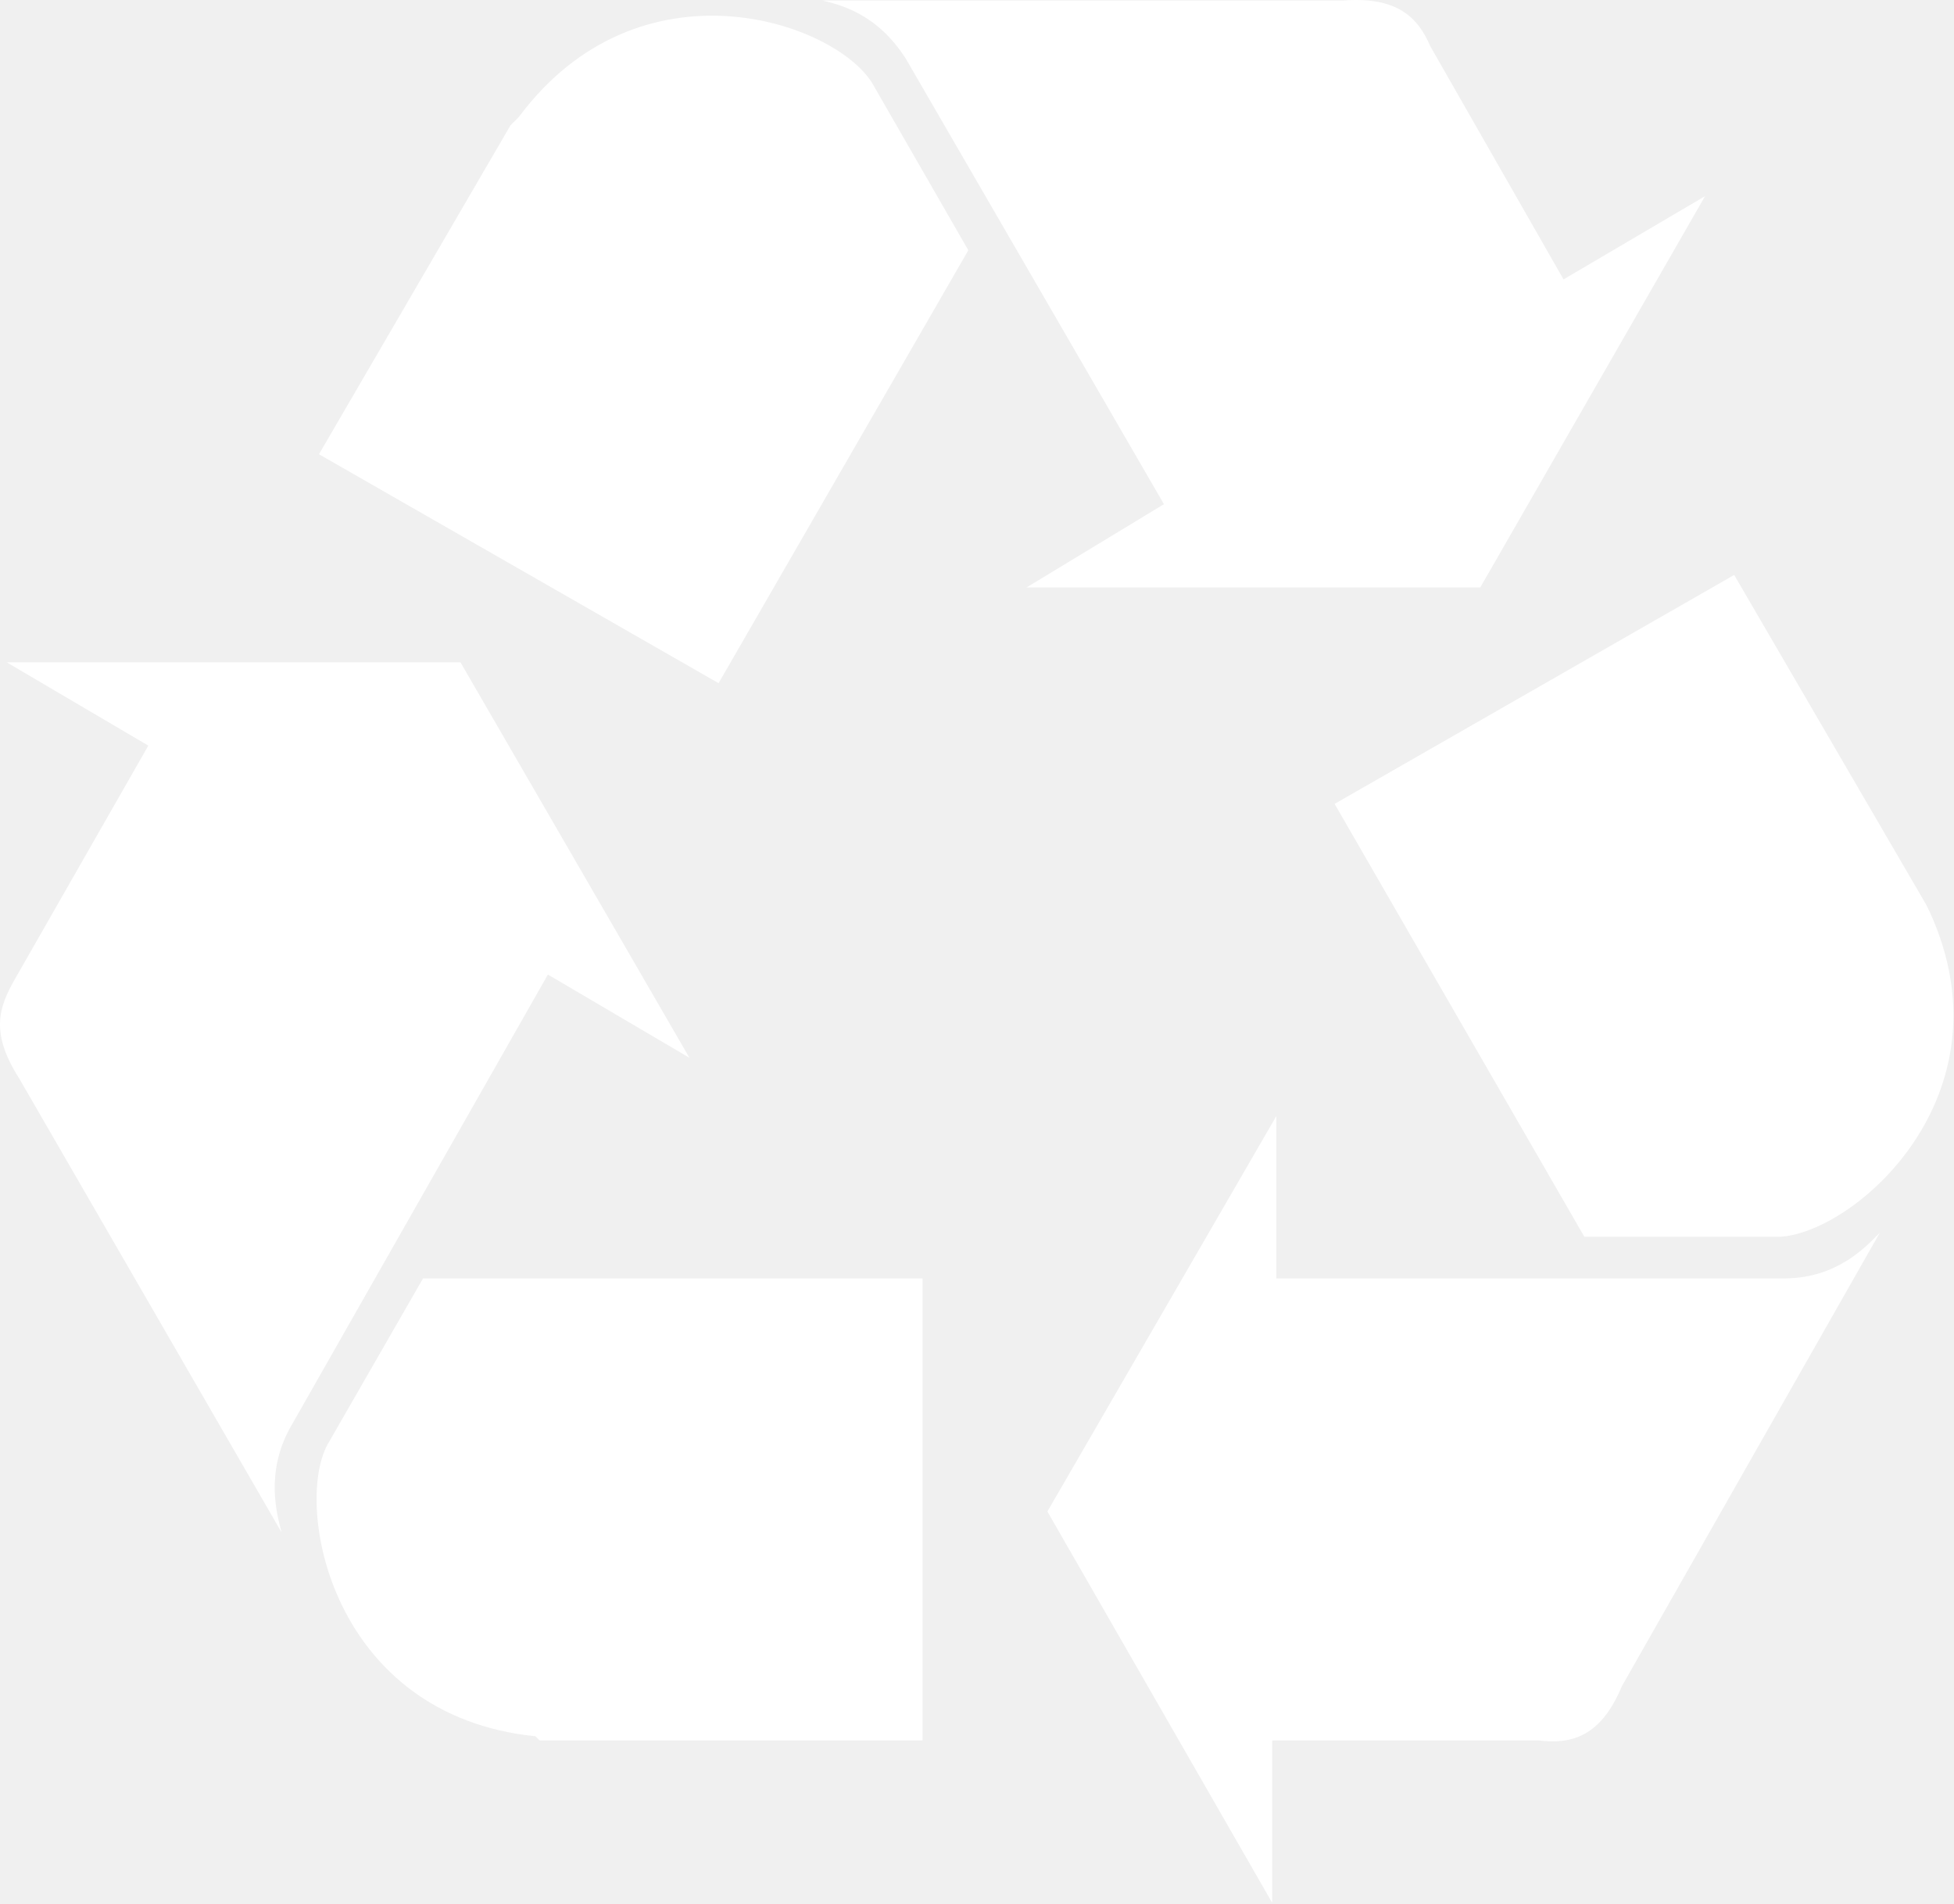
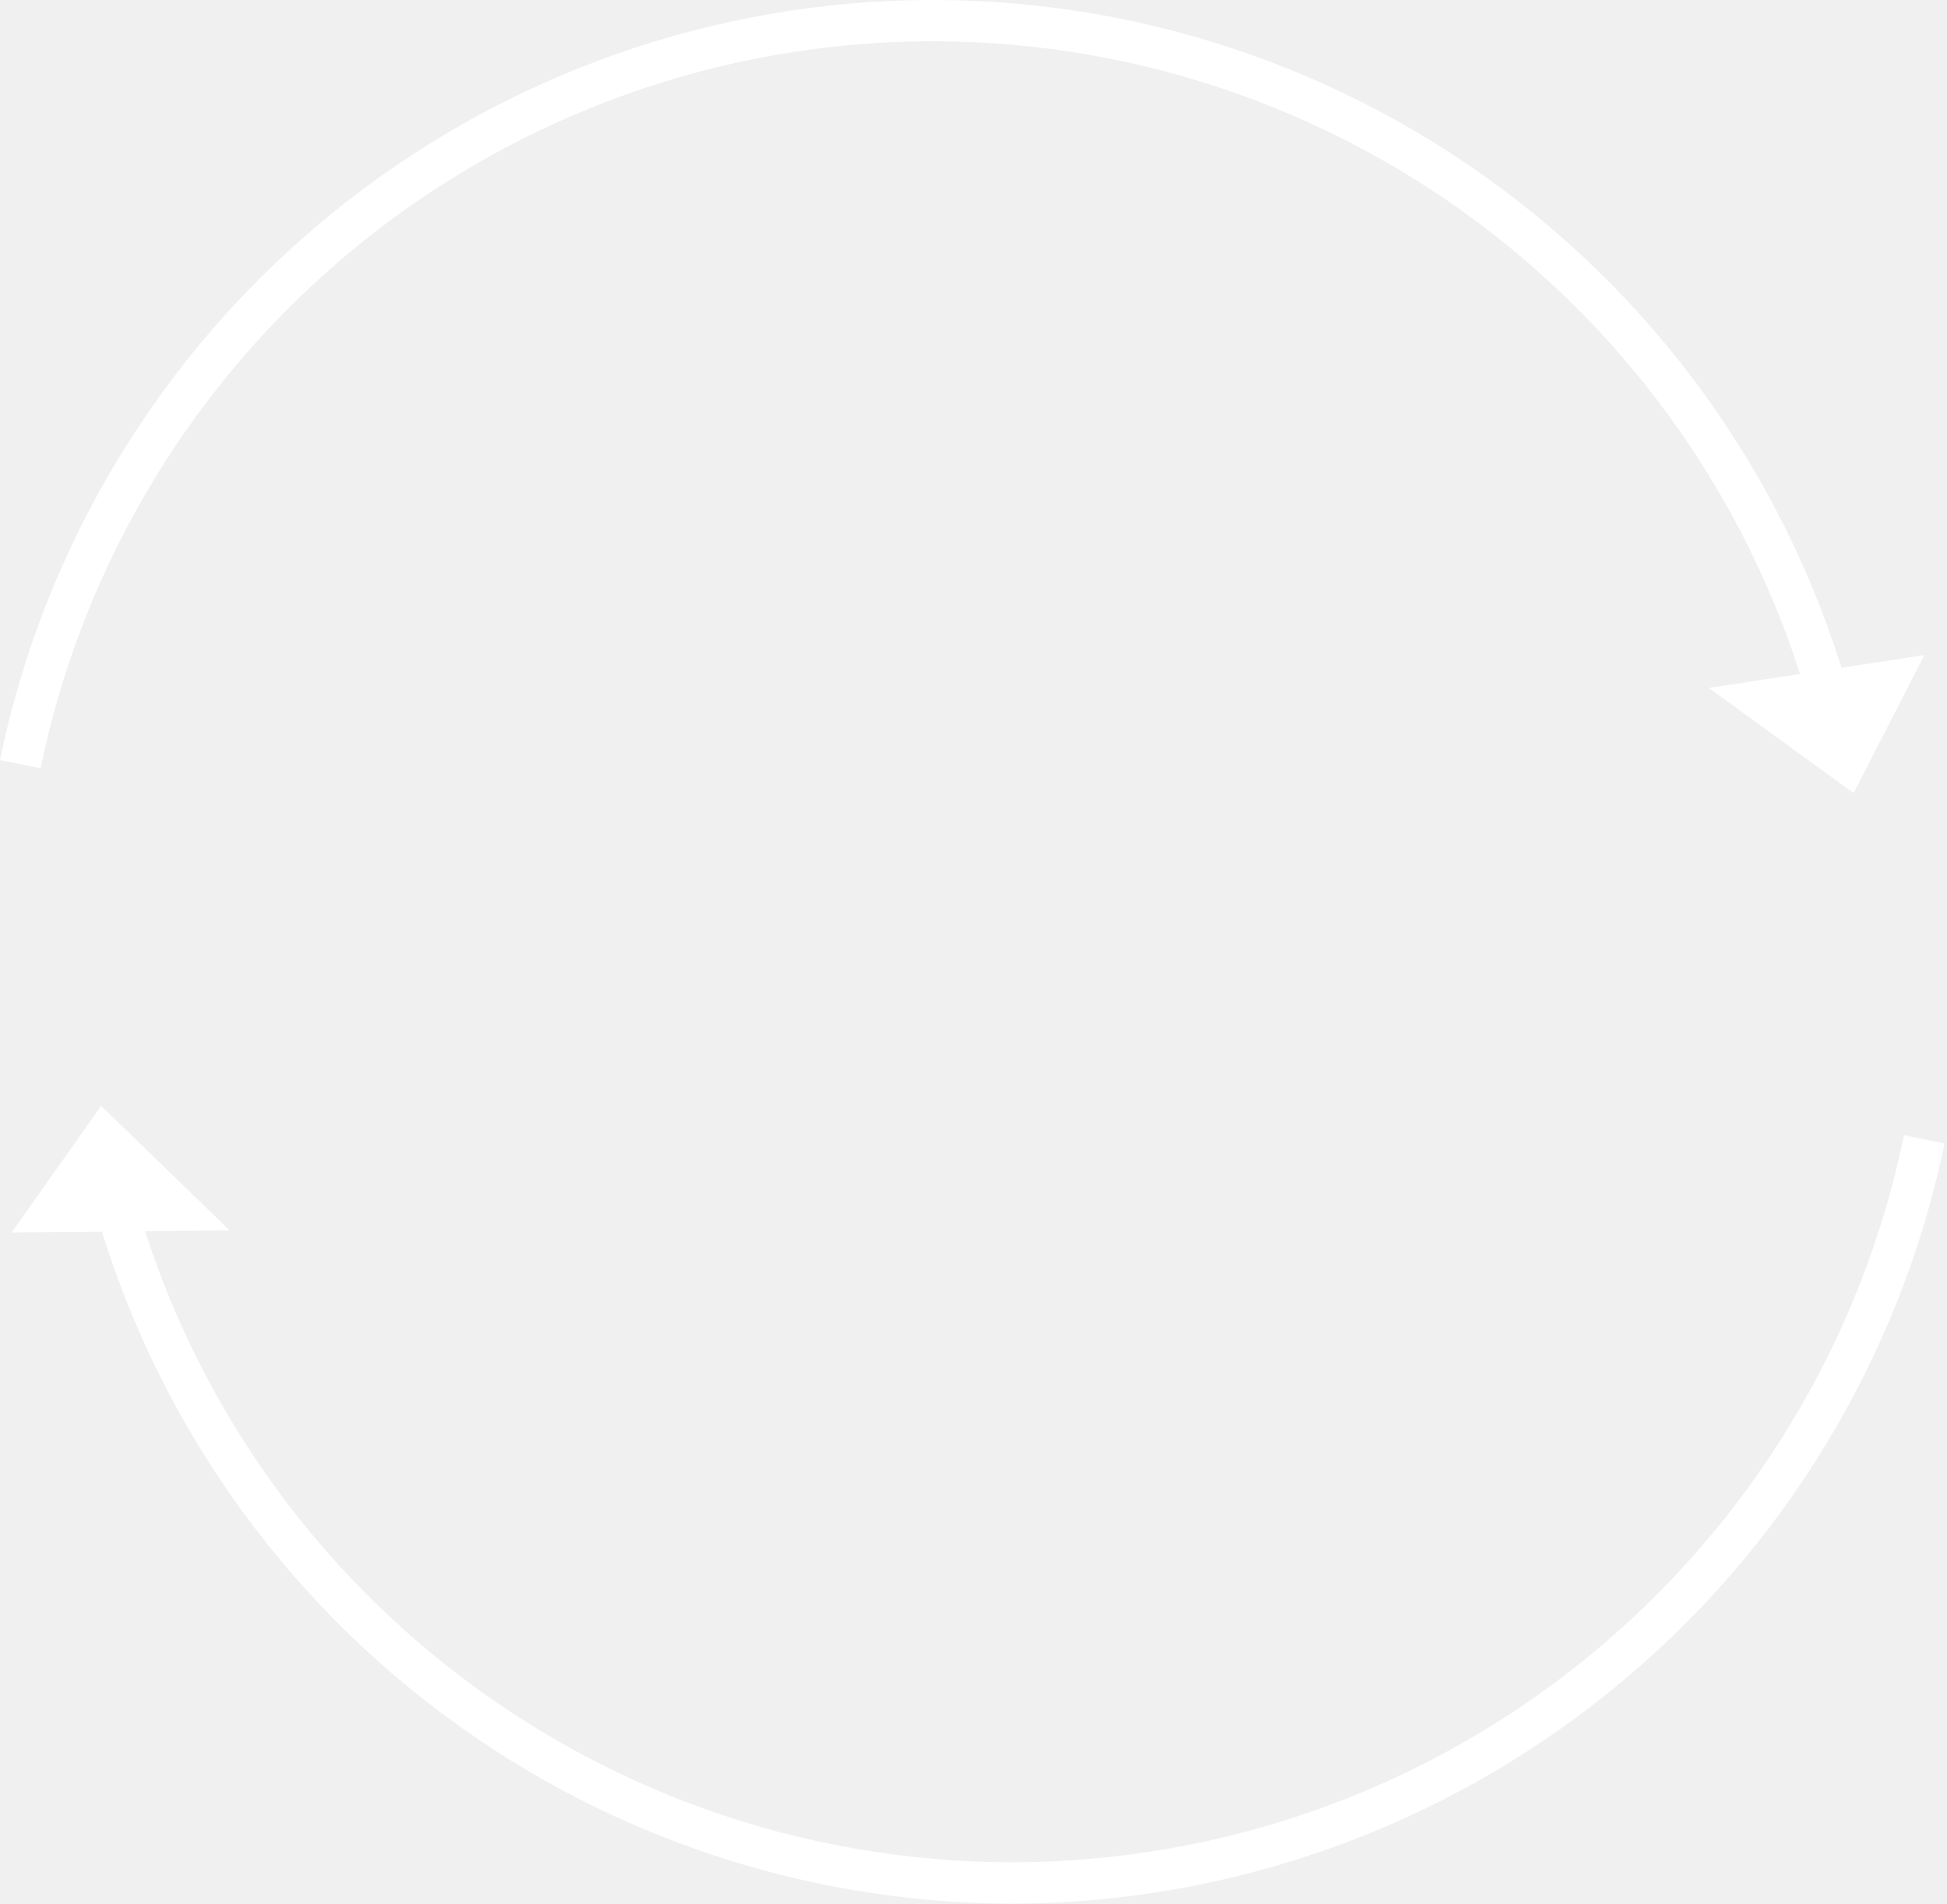
- <svg xmlns="http://www.w3.org/2000/svg" width="616" height="600" viewBox="0 0 616 600" fill="none">
-   <path fill-rule="evenodd" clip-rule="evenodd" d="M91.373 450.252C83.5 464.686 87.437 477.808 88.749 483.057L6.08 340.027C-3.106 325.592 -0.481 317.72 4.768 308.534L46.758 235.051L2.143 208.807H145.173L217.344 333.466L172.729 307.222L91.373 450.252Z" fill="white" />
-   <path fill-rule="evenodd" clip-rule="evenodd" d="M168.794 547.355C104.497 540.794 92.687 475.184 103.184 455.501L133.364 403.013H290.828V548.667H170.106L168.794 547.355Z" fill="white" />
-   <path fill-rule="evenodd" clip-rule="evenodd" d="M562.454 403.013C579.512 403.013 588.697 392.515 592.633 388.578L511.277 531.608C504.716 547.355 495.531 549.979 485.033 548.667H401.052V599.843L330.193 476.496L402.364 351.837V403.013H562.454Z" fill="white" />
-   <path fill-rule="evenodd" clip-rule="evenodd" d="M608.381 287.539C634.625 345.276 584.761 388.579 561.142 389.891H499.467L420.735 253.422L546.706 181.251L607.069 284.915L608.381 287.539Z" fill="white" />
-   <path fill-rule="evenodd" clip-rule="evenodd" d="M285.58 18.538C276.394 4.103 264.584 1.479 259.336 0.167H423.361C440.419 -1.145 446.98 5.416 450.917 14.601L492.906 88.085L537.521 61.841L466.662 185.187H323.632L366.935 158.943L285.58 18.538Z" fill="white" />
-   <path fill-rule="evenodd" clip-rule="evenodd" d="M163.544 36.909C201.598 -14.267 263.272 6.728 275.081 26.411L305.263 78.899L226.531 215.368L100.558 143.197L160.921 39.533L163.544 36.909Z" fill="white" />
+ <svg xmlns="http://www.w3.org/2000/svg" width="635" height="621" viewBox="0 0 635 621" fill="none">
+   <path d="M595.242 251.046C581.542 184.01 545.121 123.758 492.134 80.47C439.146 37.182 372.84 13.512 304.418 13.46C235.996 13.407 169.653 36.976 116.599 80.182C63.545 123.389 27.033 183.585 13.23 250.601L0 247.901C14.435 177.845 52.609 114.919 108.073 69.752C163.536 24.586 232.89 -0.052 304.418 8.33147e-05C375.945 0.052 445.263 24.792 500.66 70.04C556.058 115.287 594.139 178.269 608.472 248.346L595.242 251.046Z" fill="white" />
+   <path d="M557.297 224.372L604.547 258.689L627.605 213.68L557.297 224.372Z" fill="white" />
+   <path d="M330.024 620.928C258.487 620.783 189.181 596.008 133.764 550.769C78.347 505.531 40.198 442.588 25.734 372.528L38.964 369.828C52.664 436.864 89.085 497.116 142.073 540.404C195.061 583.692 261.367 607.362 329.789 607.414C398.211 607.467 464.553 583.899 517.607 540.692C570.661 497.485 607.174 437.289 620.976 370.274L634.206 372.974C619.643 442.927 581.468 505.744 526.084 550.89C470.701 596.036 401.477 620.765 330.024 620.928Z" fill="white" />
+   <path d="M74.915 401.338L32.984 360.703L3.797 402L74.915 401.338Z" fill="white" />
</svg>
